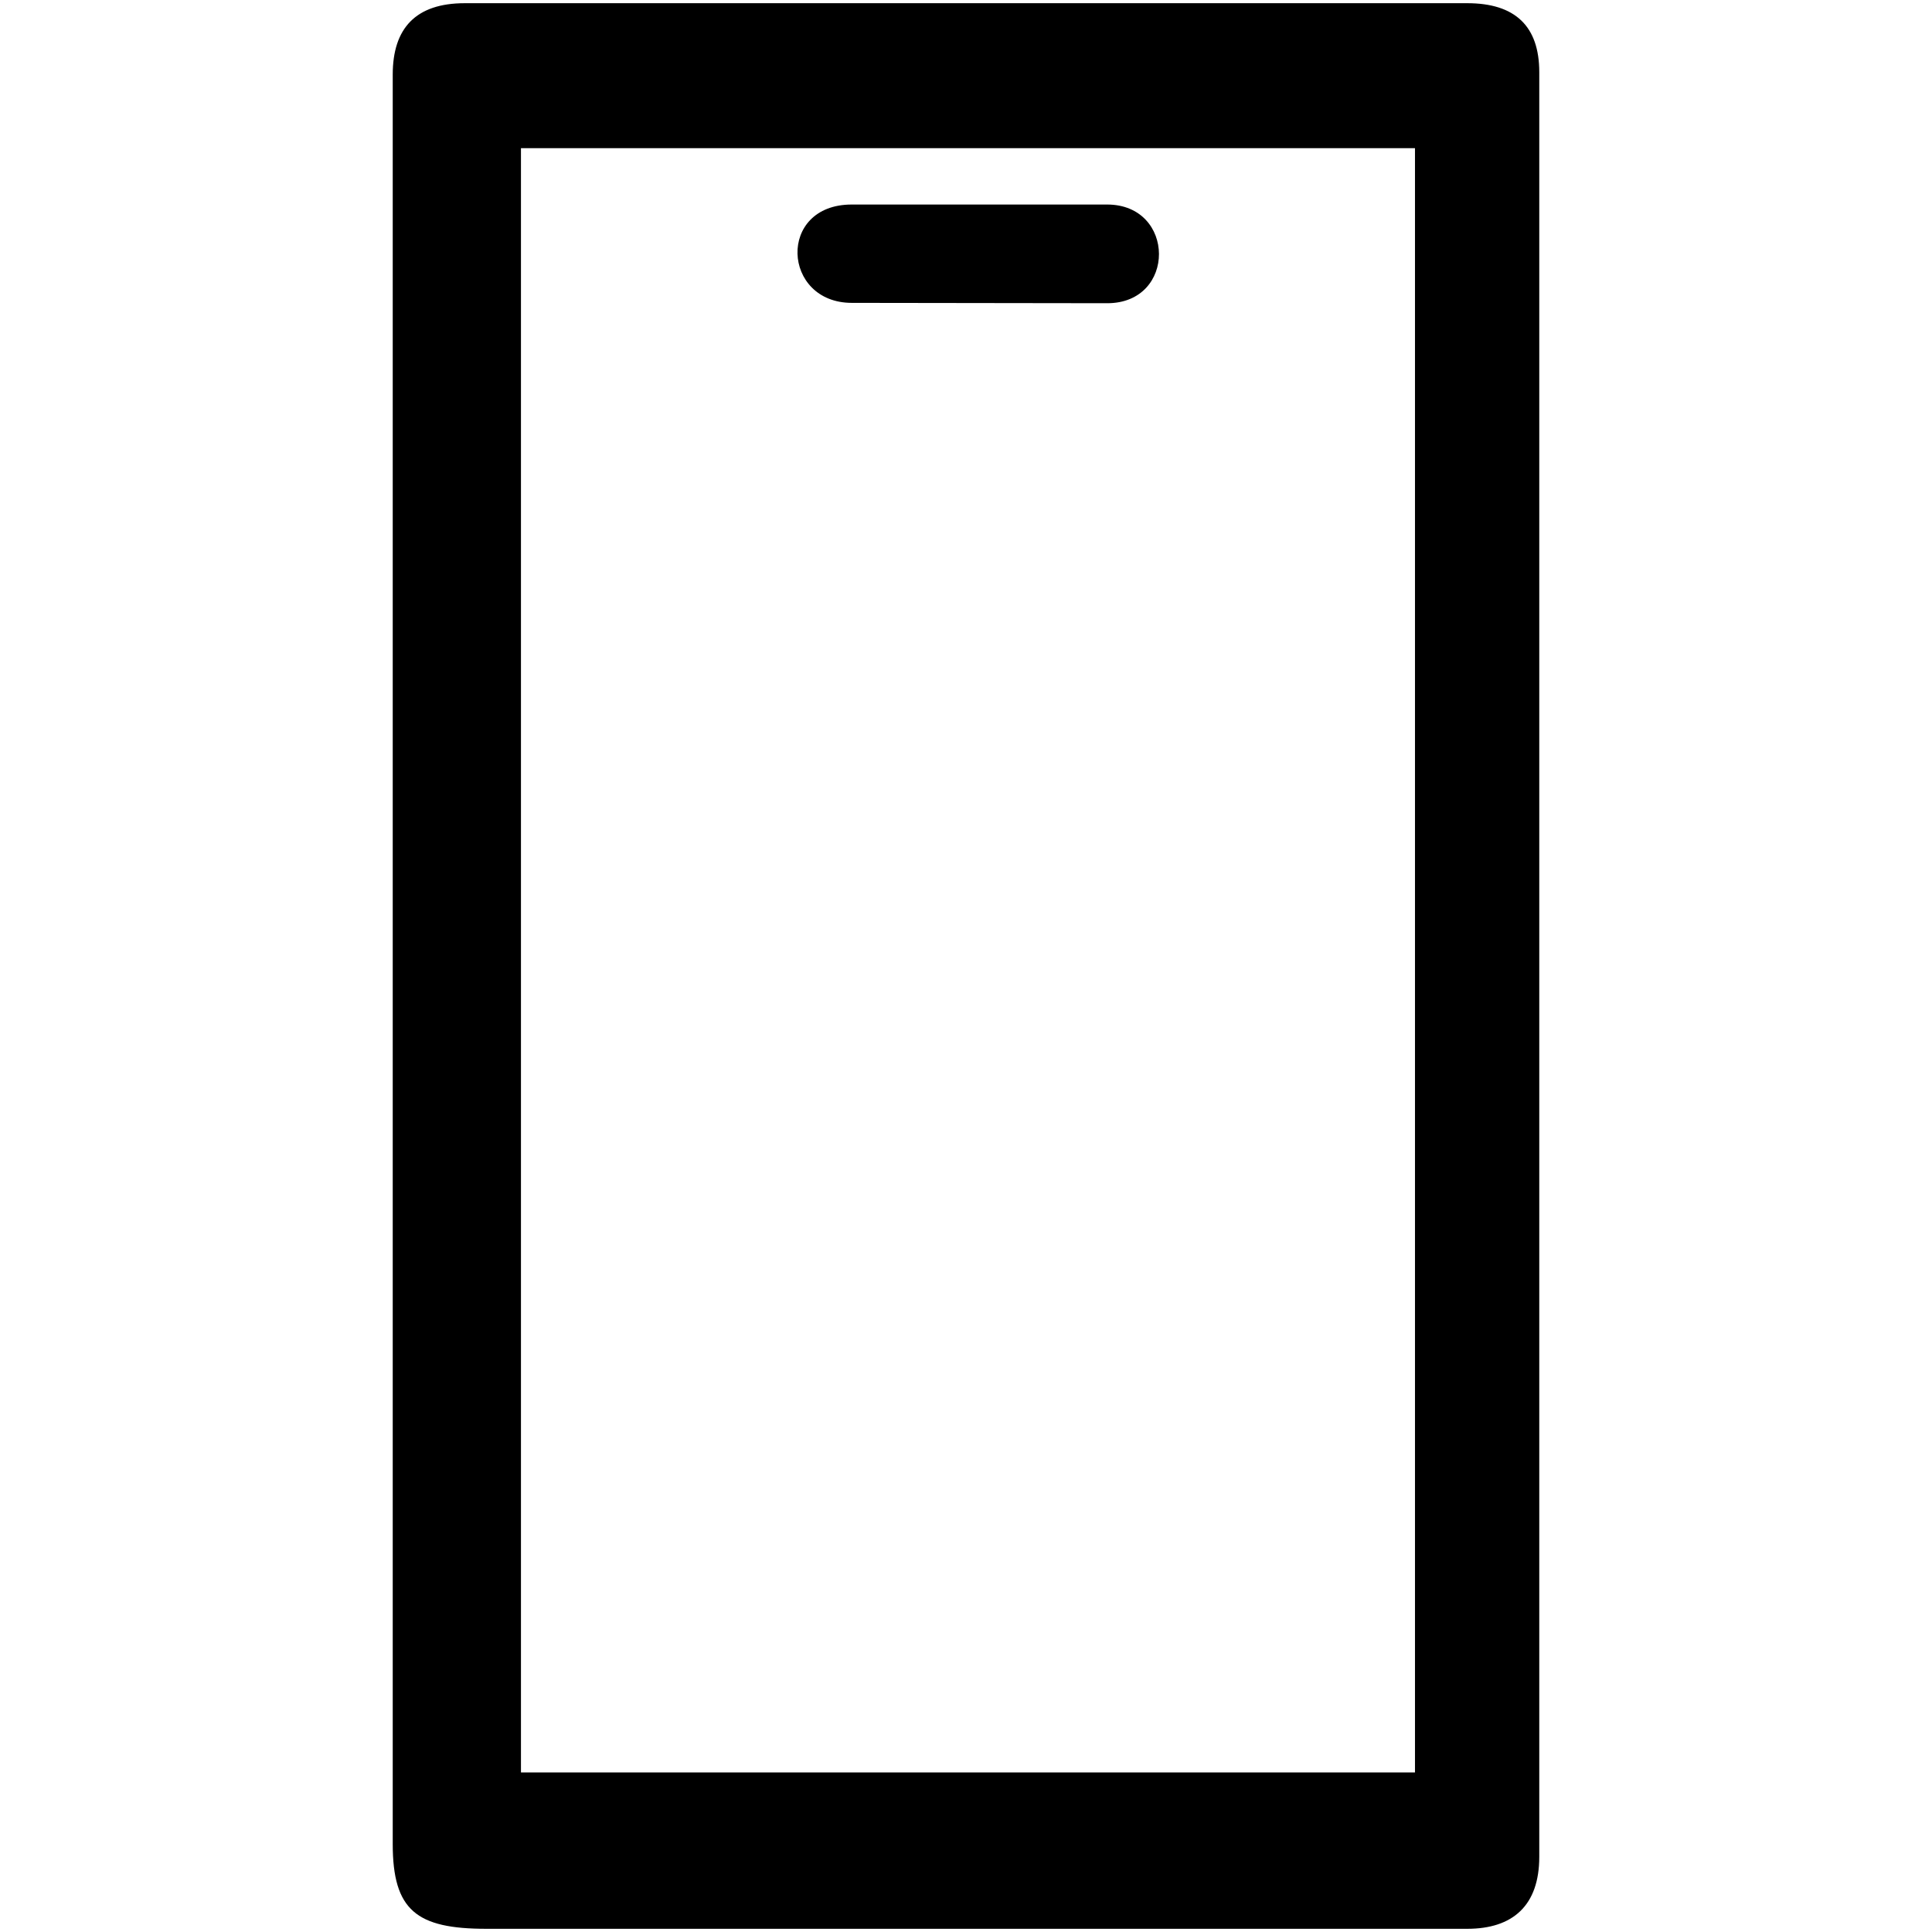
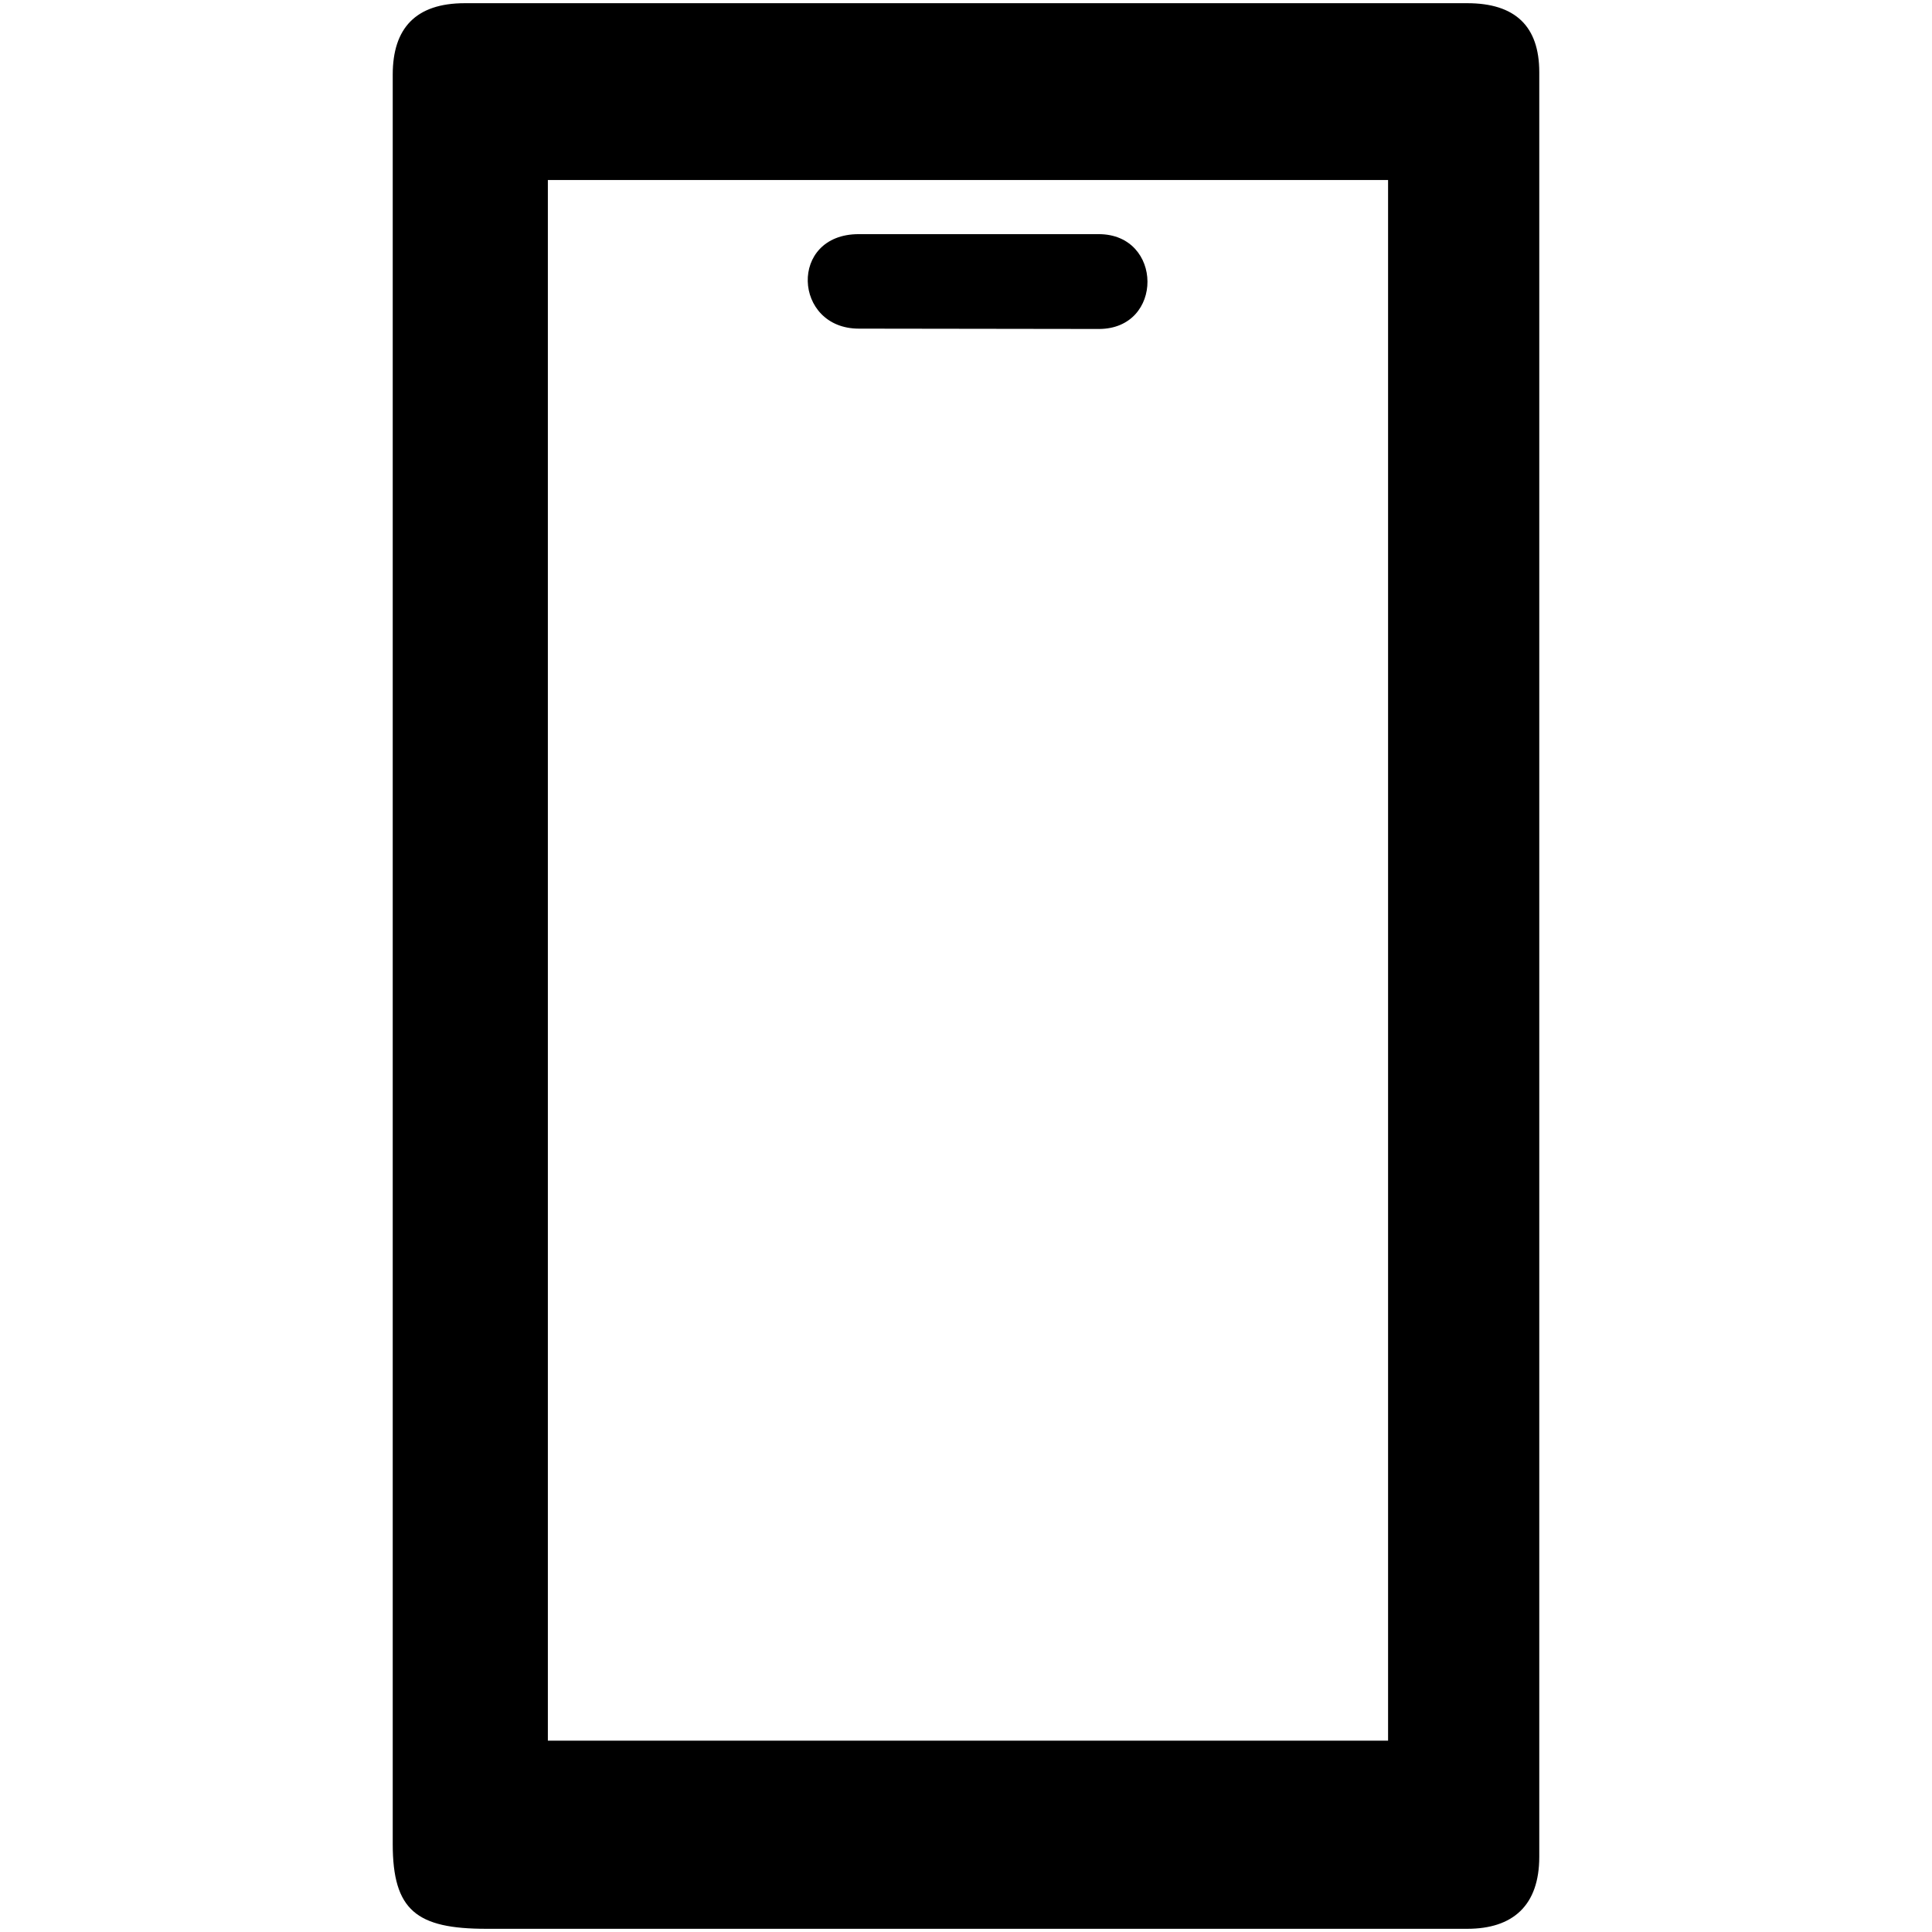
<svg xmlns="http://www.w3.org/2000/svg" width="180pt" height="180pt" version="1.0" viewBox="0 0 180 180" id="svg1077">
  <defs id="defs1081" />
  <g transform="matrix(0.1369496,0,0,-0.1369496,-33.25466,213.2547)" id="g1075">
-     <path d="M 510,1506.406 V 302.732 c 0,-45.262 16.267,-57.732 63.711,-57.732 H 1241 c 30.941,0 49,15.759 49,49 V 1508.062 c 0,31.357 -16.47,46.938 -49,46.938 H 559 c -33.299,0 -49,-16.991 -49,-48.594 z m 695.445,-50.033 V 351.366 H 597.235 V 1456.373 Z m -209.465,-38.34 c 46.765,0 47.33,-67.138 0.105,-67.138 l -173.721,0.234 c -47.596,0 -51.026,66.903 -0.098,66.903" id="path1073" />
+     <path d="M 510,1506.406 V 302.732 c 0,-45.262 16.267,-57.732 63.711,-57.732 H 1241 c 30.941,0 49,15.759 49,49 V 1508.062 c 0,31.357 -16.47,46.938 -49,46.938 H 559 c -33.299,0 -49,-16.991 -49,-48.594 z M 1187.141,1434.723 V 373.016 H 615.539 V 1434.723 Z m -196.858,-36.838 c 43.95,0 44.481,-64.507 0.098,-64.507 l -163.265,0.225 c -44.731,0 -47.955,64.282 -0.092,64.282" id="path1073" />
  </g>
</svg>
